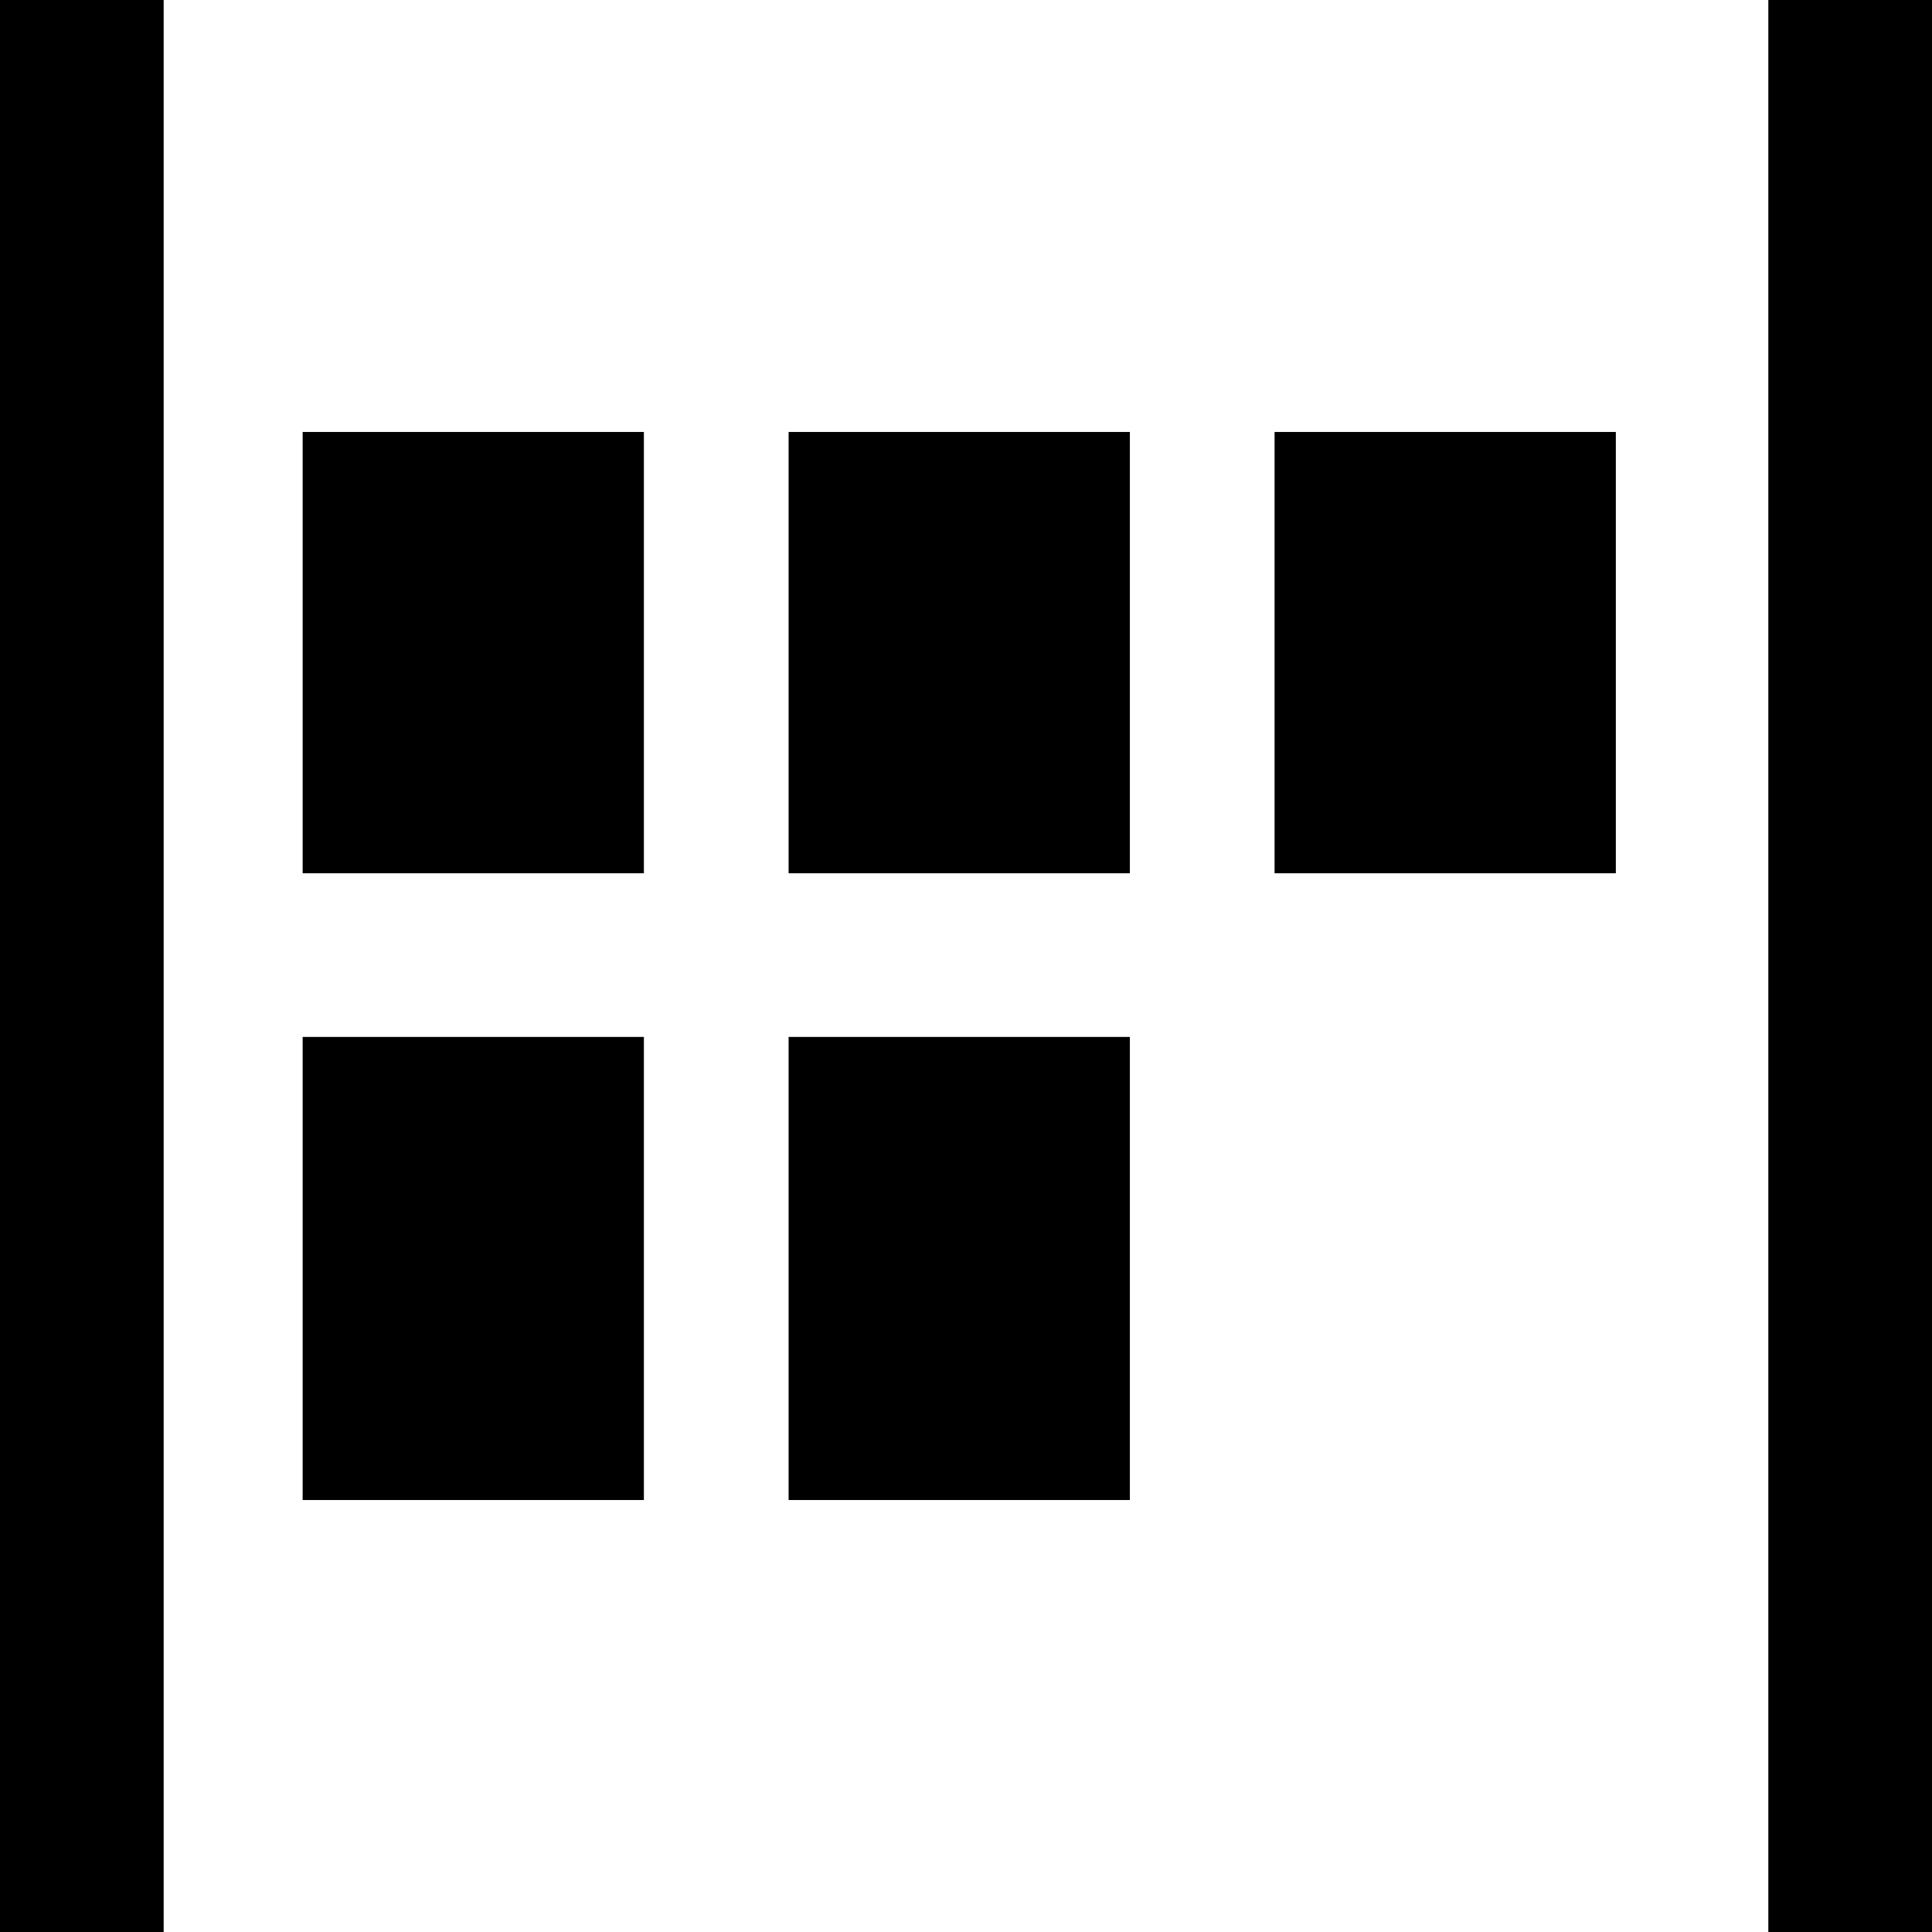
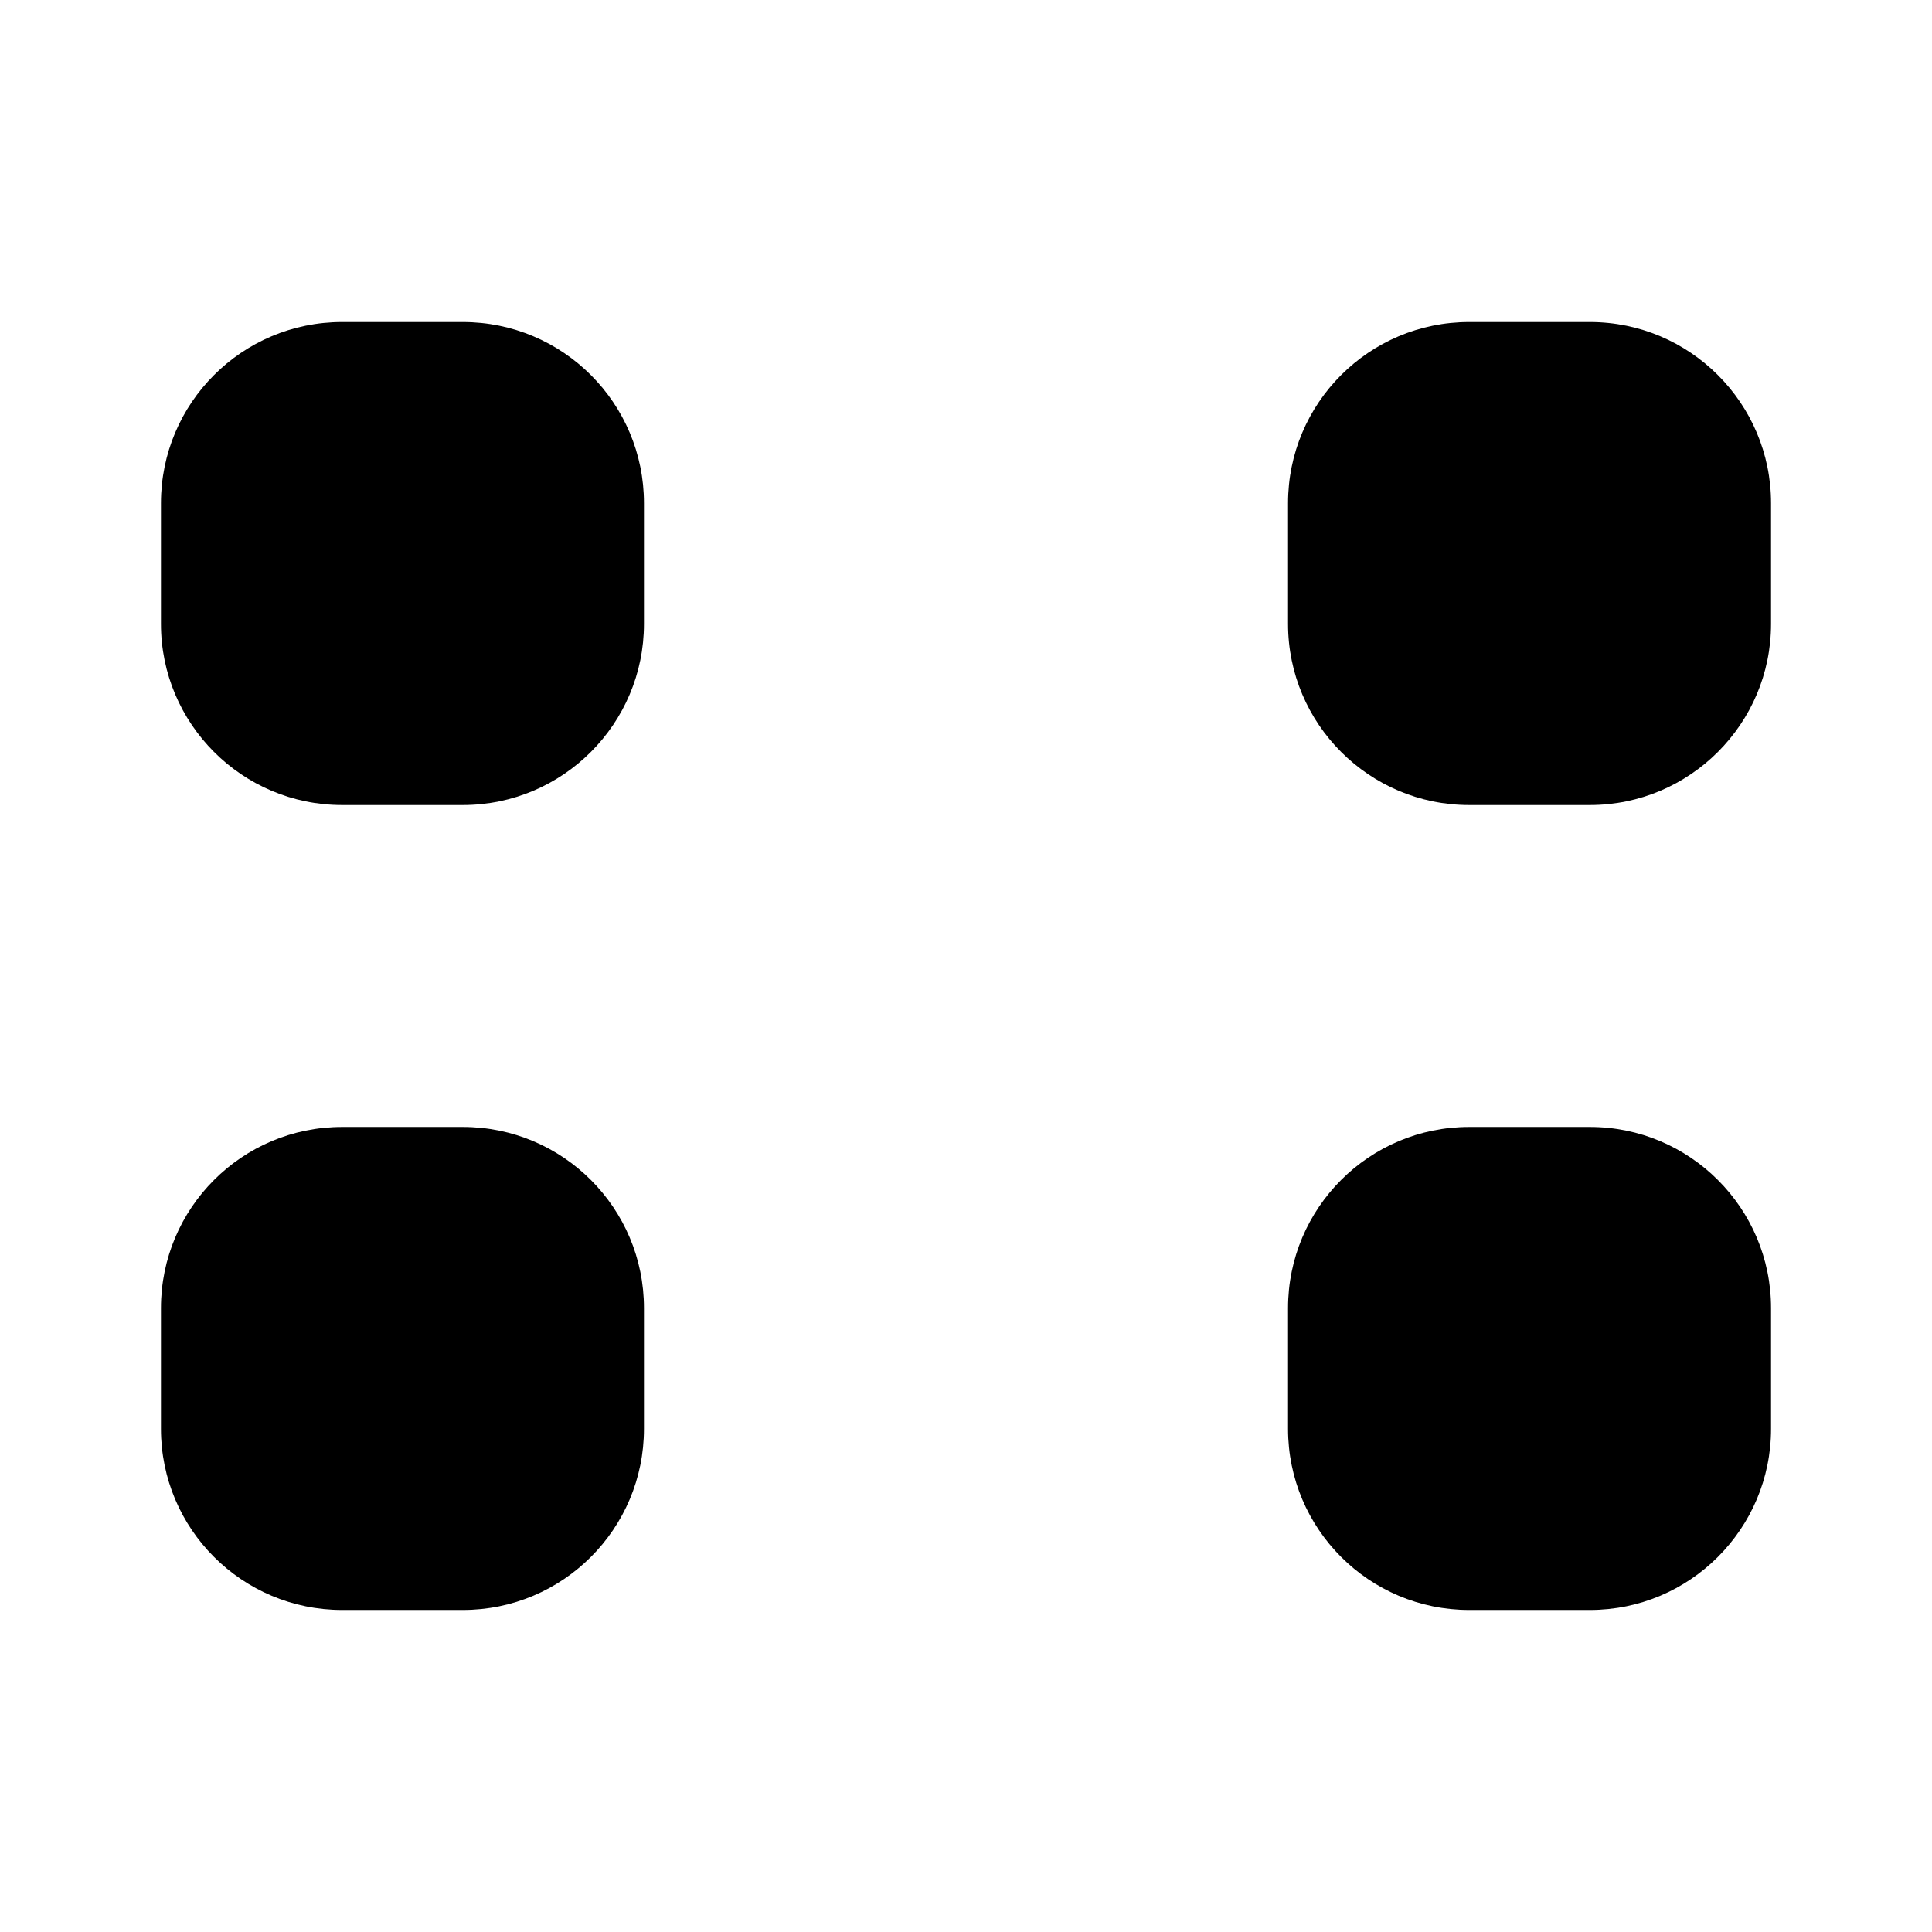
- <svg xmlns="http://www.w3.org/2000/svg" width="500" height="500" viewBox="0 0 132.292 132.292">
-   <path d="M0 0v132.292h11.207V0H0zm121.085 0v132.292h11.207V0h-11.207zM20.724 29.578v30.218H44.09V29.578H20.724zm33.276 0v30.218h23.366V29.578H54zm33.276 0v30.218h23.367V29.578H87.276zM20.724 71.003v31.71H44.09v-31.71H20.724zm33.276 0v31.71h23.366v-31.71H54z" />
+ <svg xmlns="http://www.w3.org/2000/svg" viewBox="0 0 16 16" stroke-linecap="round" stroke-linejoin="round">
+   <path d="M8 14V2m5.167 7.333c.827 0 1.5.672 1.5 1.5v1c0 .828-.673 1.5-1.5 1.5h-1a1.5 1.5 0 01-1.5-1.5v-1a1.5 1.5 0 011.5-1.5h1zm-9.334 0a1.5 1.5 0 011.5 1.5v1a1.5 1.5 0 01-1.5 1.5h-1a1.5 1.5 0 01-1.5-1.5v-1a1.5 1.5 0 011.5-1.5h1zm9.334-6.666c.827 0 1.5.672 1.5 1.5v1c0 .827-.673 1.5-1.5 1.5h-1c-.828 0-1.5-.673-1.5-1.5v-1a1.5 1.5 0 011.5-1.5h1zm-9.334 0a1.5 1.5 0 011.5 1.5v1c0 .827-.672 1.5-1.5 1.5h-1c-.828 0-1.5-.673-1.5-1.5v-1a1.5 1.5 0 011.5-1.5h1z" />
</svg>
